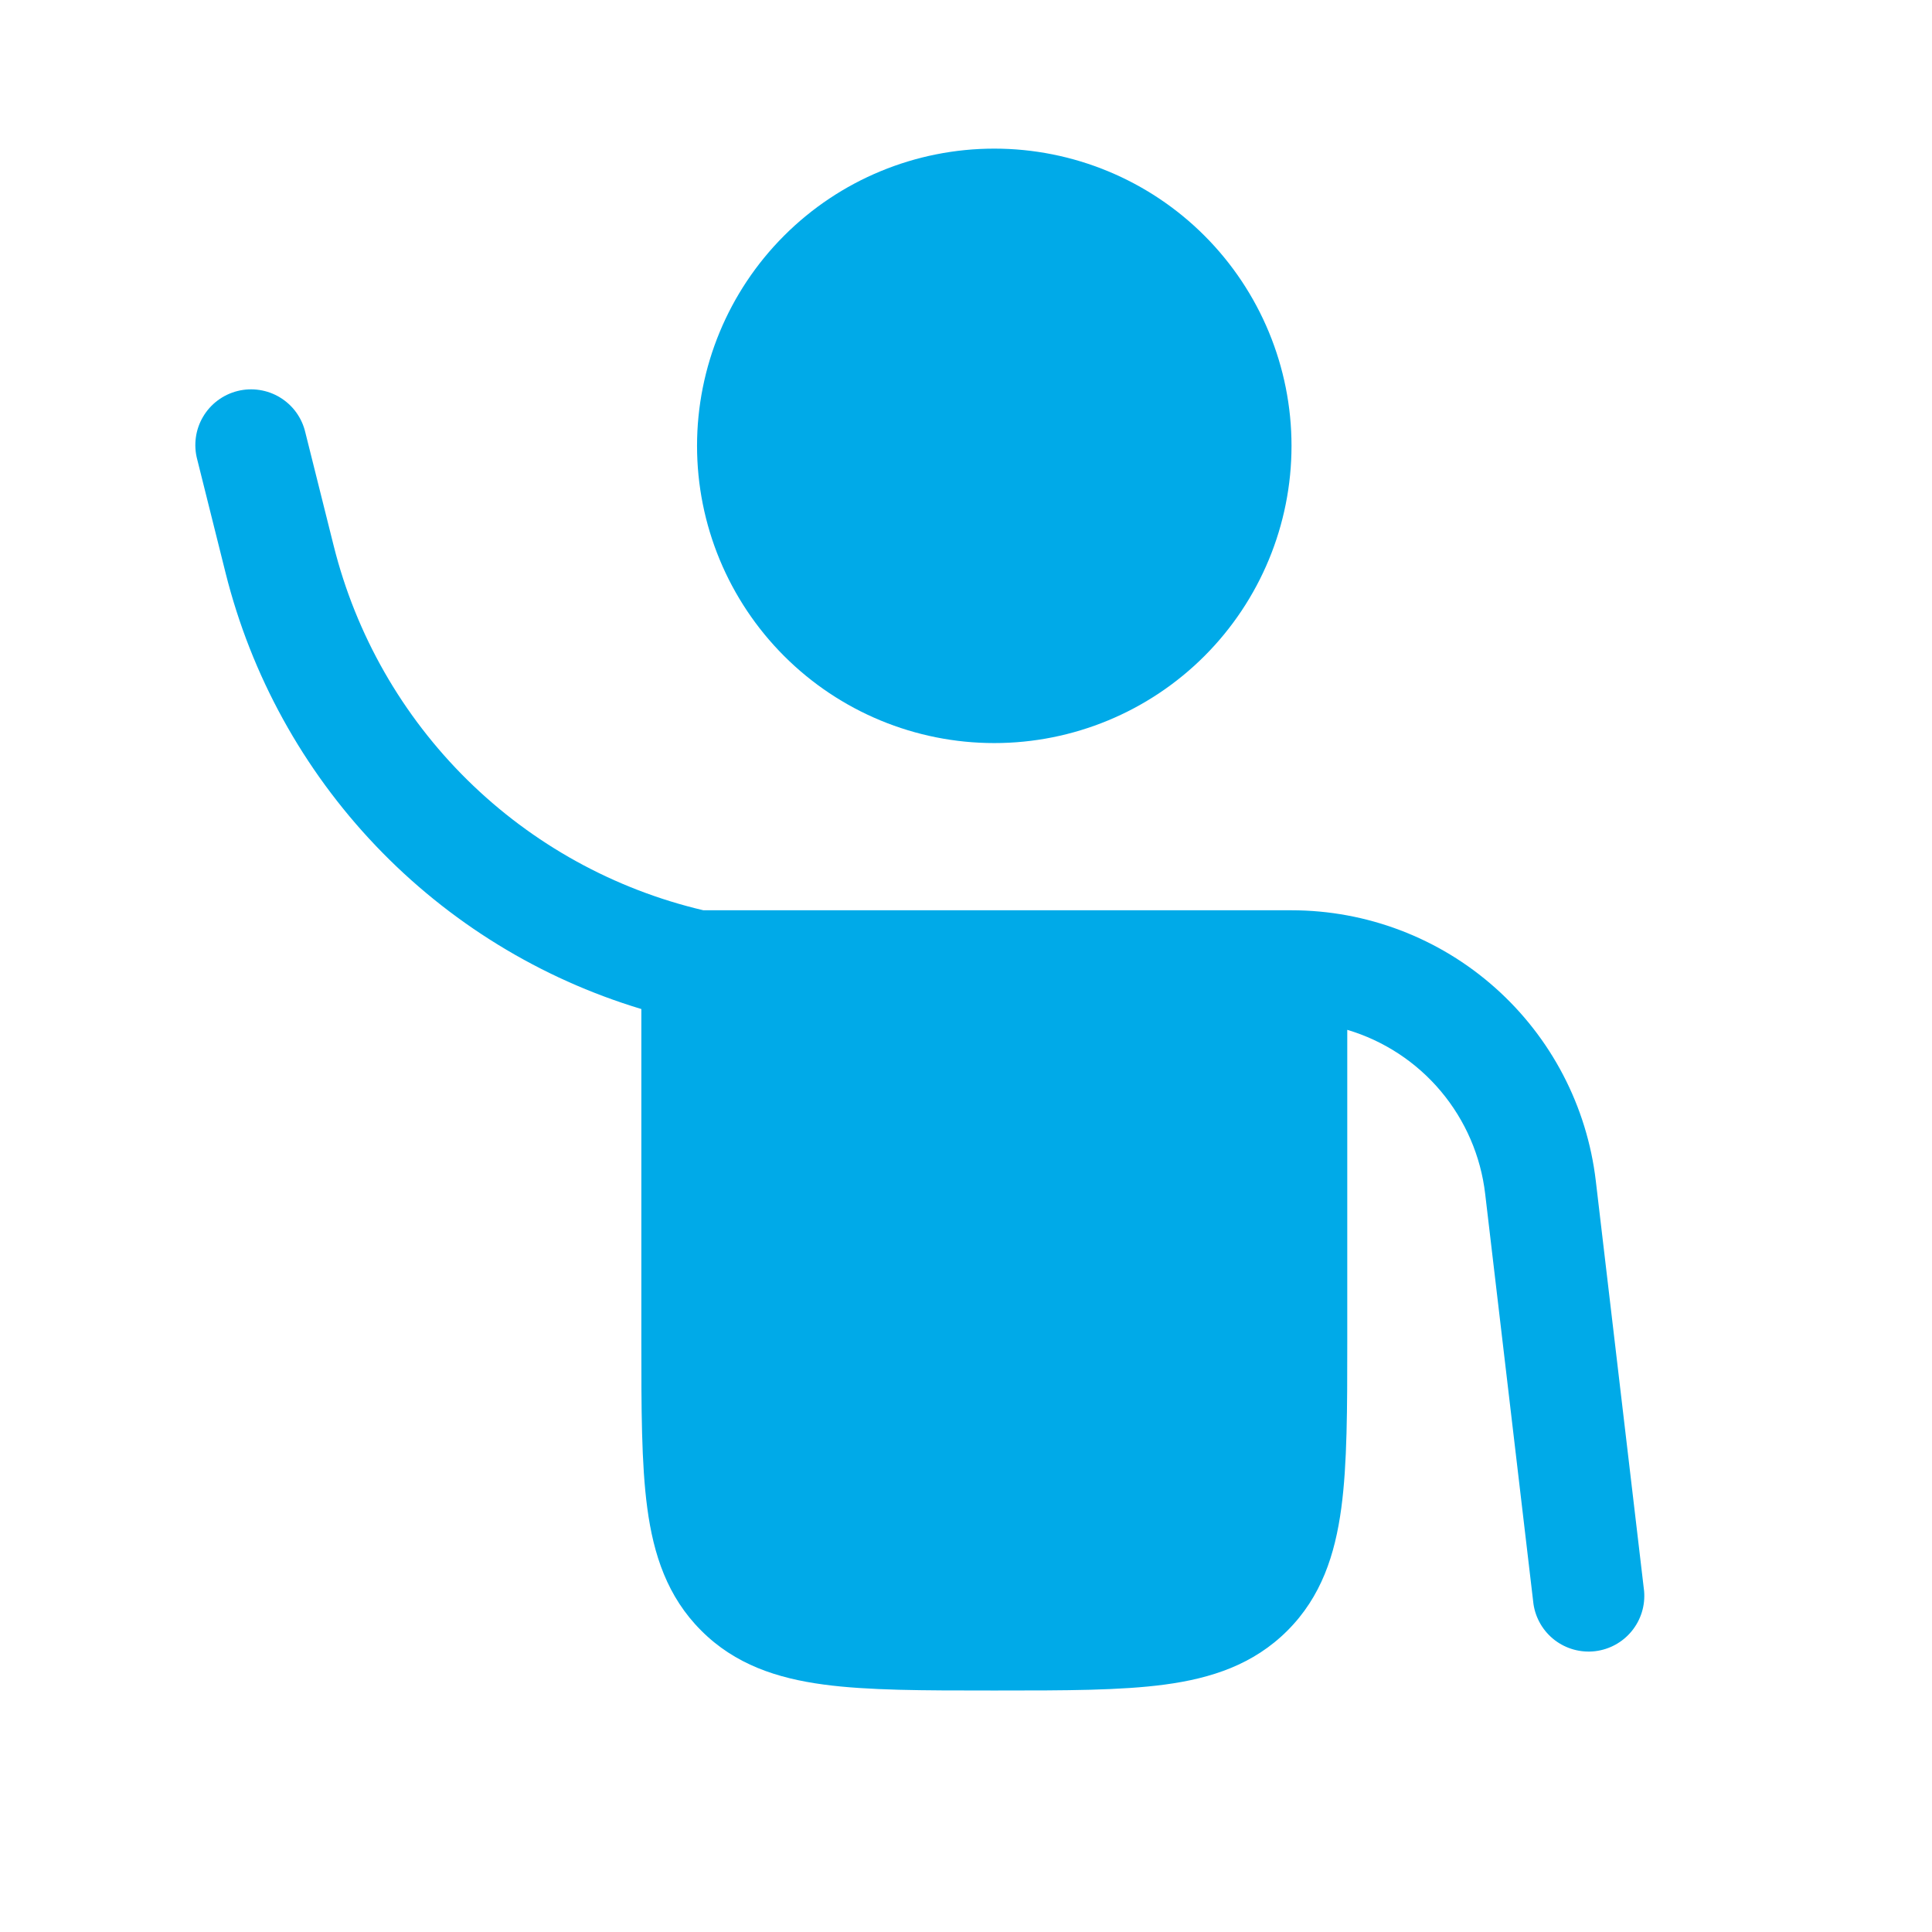
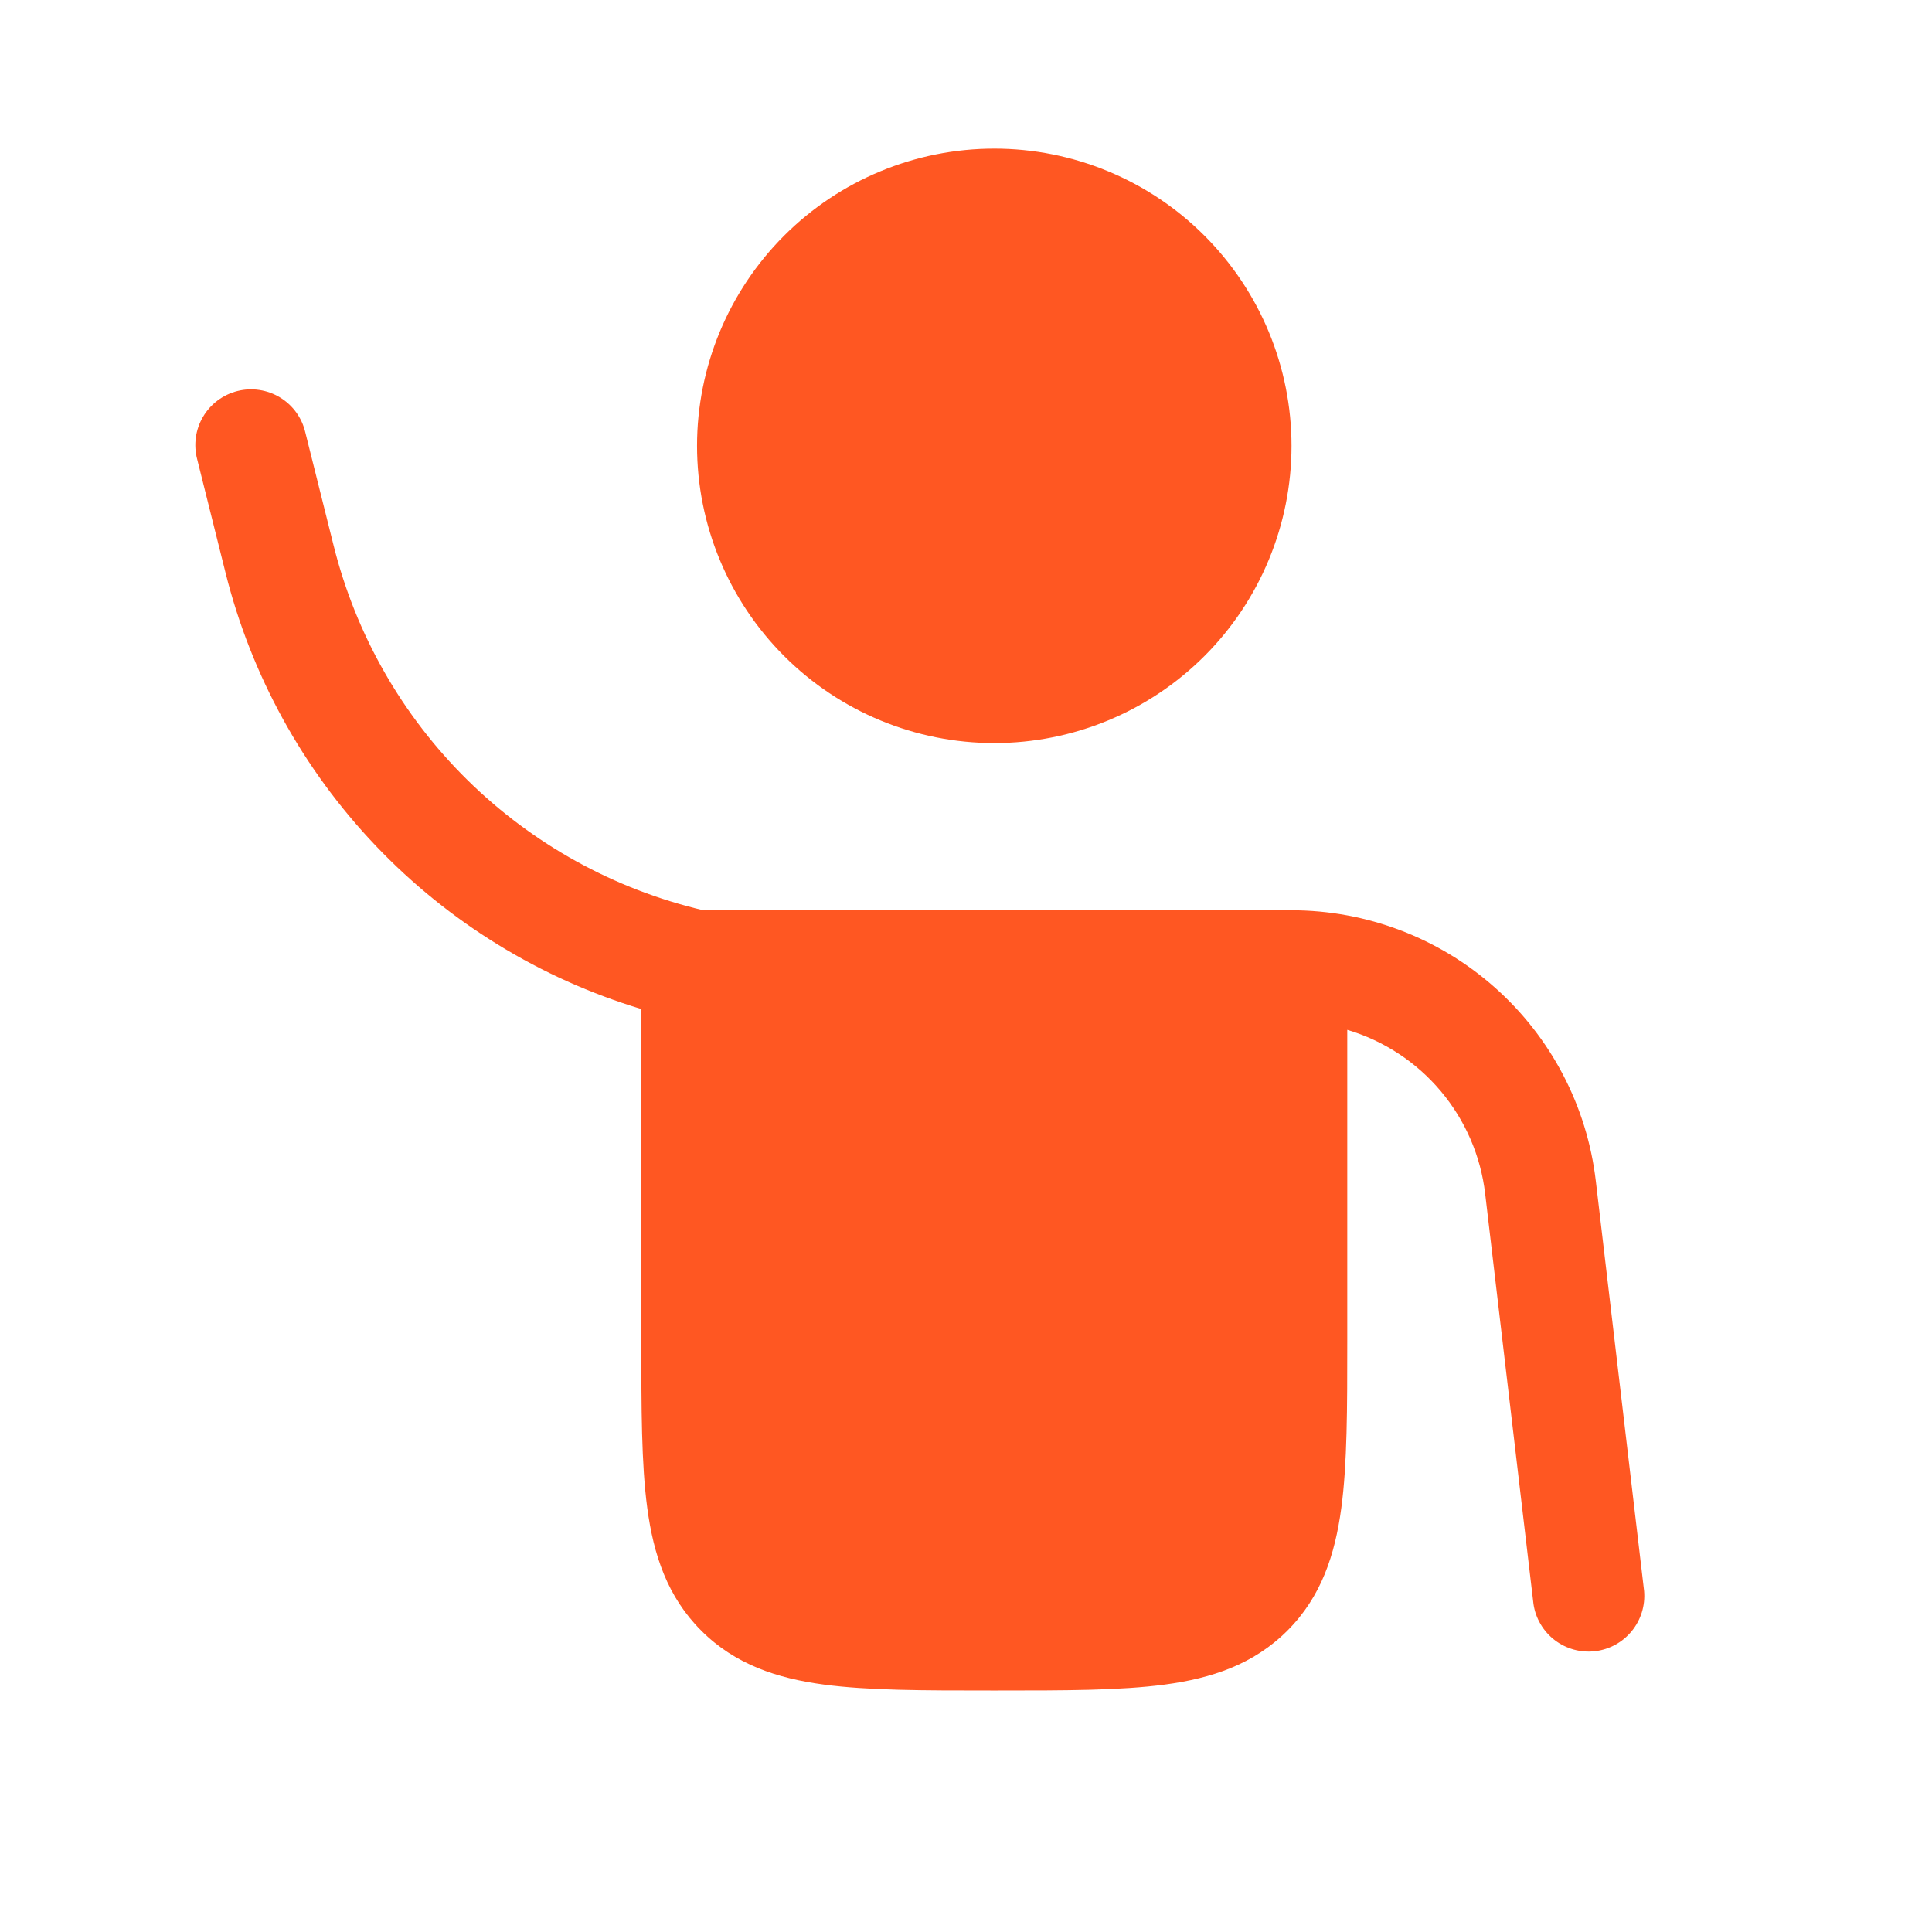
<svg xmlns="http://www.w3.org/2000/svg" width="70" height="70" viewBox="0 0 70 70" fill="none">
-   <path d="M36.025 26.923C38.881 26.923 41.62 25.789 43.64 23.769C45.659 21.749 46.794 19.01 46.794 16.154C46.794 13.298 45.659 10.559 43.64 8.539C41.62 6.519 38.881 5.385 36.025 5.385C33.168 5.385 30.429 6.519 28.41 8.539C26.39 10.559 25.255 13.298 25.255 16.154C25.255 19.01 26.39 21.749 28.41 23.769C30.429 25.789 33.168 26.923 36.025 26.923Z" fill="#00AAE8" />
-   <path d="M11.062 15.664C11.001 15.404 10.889 15.158 10.732 14.941C10.575 14.724 10.376 14.541 10.148 14.402C9.919 14.262 9.665 14.17 9.401 14.13C9.136 14.089 8.866 14.102 8.606 14.167C8.347 14.232 8.103 14.348 7.888 14.508C7.674 14.668 7.493 14.869 7.357 15.1C7.221 15.33 7.132 15.585 7.096 15.851C7.06 16.116 7.076 16.386 7.145 16.644L8.173 20.758C9.102 24.471 10.978 27.878 13.618 30.648C16.259 33.418 19.573 35.455 23.237 36.559V48.602C23.237 51.02 23.237 53.039 23.452 54.638C23.678 56.329 24.179 57.855 25.407 59.08C26.632 60.308 28.158 60.809 29.849 61.035C31.451 61.25 33.468 61.25 35.885 61.25H36.165C38.586 61.25 40.602 61.25 42.204 61.035C43.892 60.809 45.419 60.308 46.646 59.08C47.874 57.853 48.37 56.329 48.598 54.638C48.814 53.039 48.814 51.02 48.814 48.602V37.313C50.137 37.706 51.316 38.479 52.204 39.536C53.092 40.593 53.651 41.887 53.811 43.258L55.561 58.119C55.638 58.638 55.915 59.106 56.331 59.425C56.748 59.743 57.272 59.887 57.793 59.826C58.314 59.764 58.791 59.503 59.122 59.096C59.454 58.69 59.614 58.171 59.569 57.648L57.819 42.787C57.502 40.086 56.203 37.595 54.171 35.788C52.139 33.98 49.514 32.982 46.794 32.981H25.485C22.255 32.222 19.297 30.589 16.934 28.26C14.571 25.931 12.896 22.997 12.091 19.778L11.062 15.664Z" fill="#00AAE8" />
+   <path d="M36.025 26.923C38.881 26.923 41.62 25.789 43.64 23.769C45.659 21.749 46.794 19.01 46.794 16.154C46.794 13.298 45.659 10.559 43.64 8.539C41.62 6.519 38.881 5.385 36.025 5.385C33.168 5.385 30.429 6.519 28.41 8.539C26.39 10.559 25.255 13.298 25.255 16.154C25.255 19.01 26.39 21.749 28.41 23.769C30.429 25.789 33.168 26.923 36.025 26.923Z" fill="#FF5722" />
+   <path d="M11.062 15.664C11.001 15.404 10.889 15.158 10.732 14.941C10.575 14.724 10.376 14.541 10.148 14.402C9.919 14.262 9.665 14.17 9.401 14.13C9.136 14.089 8.866 14.102 8.606 14.167C8.347 14.232 8.103 14.348 7.888 14.508C7.674 14.668 7.493 14.869 7.357 15.1C7.221 15.33 7.132 15.585 7.096 15.851C7.06 16.116 7.076 16.386 7.145 16.644L8.173 20.758C9.102 24.471 10.978 27.878 13.618 30.648C16.259 33.418 19.573 35.455 23.237 36.559V48.602C23.237 51.02 23.237 53.039 23.452 54.638C23.678 56.329 24.179 57.855 25.407 59.08C26.632 60.308 28.158 60.809 29.849 61.035C31.451 61.25 33.468 61.25 35.885 61.25H36.165C38.586 61.25 40.602 61.25 42.204 61.035C43.892 60.809 45.419 60.308 46.646 59.08C47.874 57.853 48.37 56.329 48.598 54.638C48.814 53.039 48.814 51.02 48.814 48.602V37.313C50.137 37.706 51.316 38.479 52.204 39.536C53.092 40.593 53.651 41.887 53.811 43.258L55.561 58.119C55.638 58.638 55.915 59.106 56.331 59.425C56.748 59.743 57.272 59.887 57.793 59.826C58.314 59.764 58.791 59.503 59.122 59.096C59.454 58.69 59.614 58.171 59.569 57.648L57.819 42.787C57.502 40.086 56.203 37.595 54.171 35.788C52.139 33.98 49.514 32.982 46.794 32.981H25.485C22.255 32.222 19.297 30.589 16.934 28.26C14.571 25.931 12.896 22.997 12.091 19.778L11.062 15.664Z" fill="#FF5722" />
</svg>
